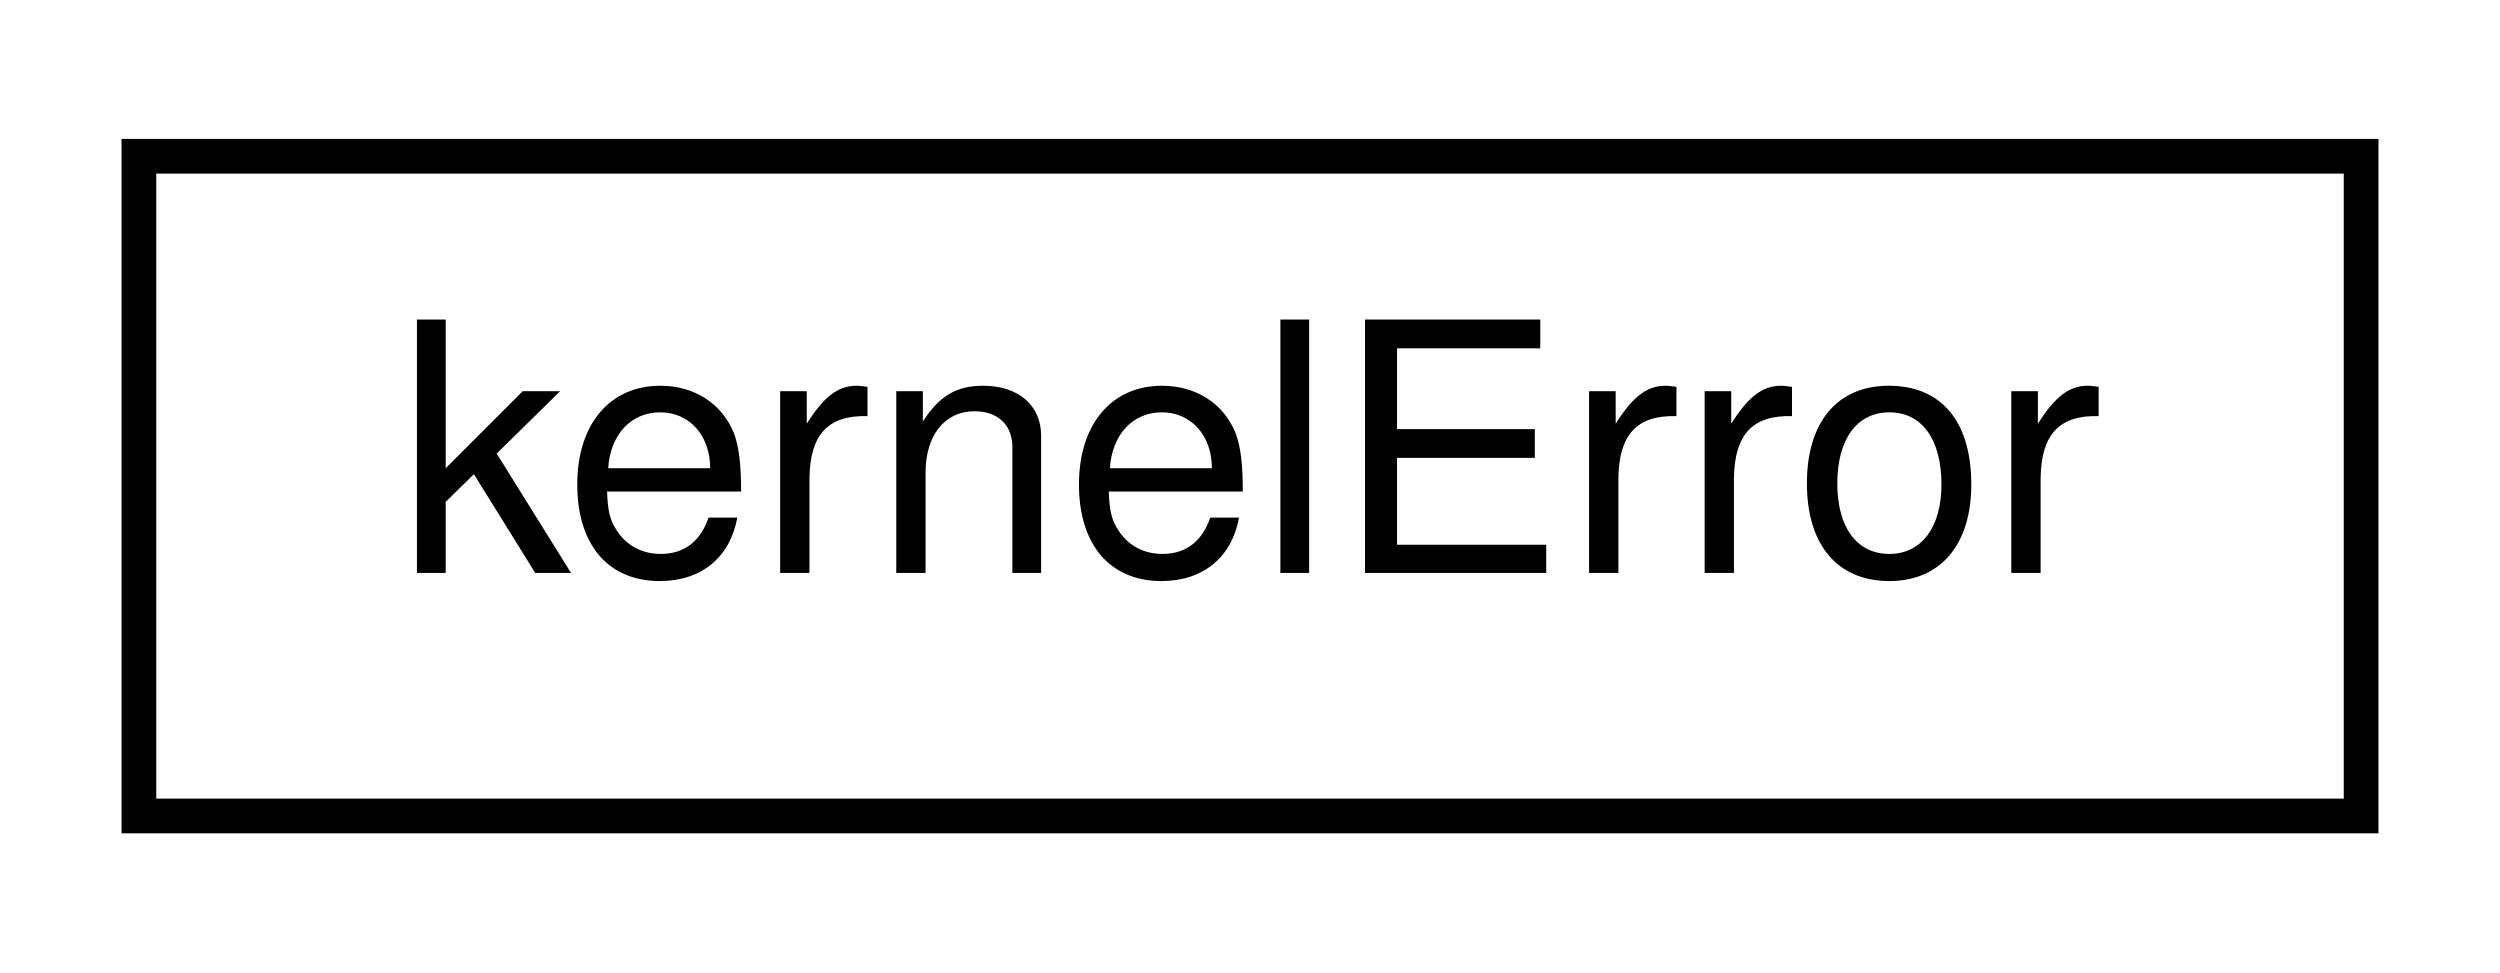
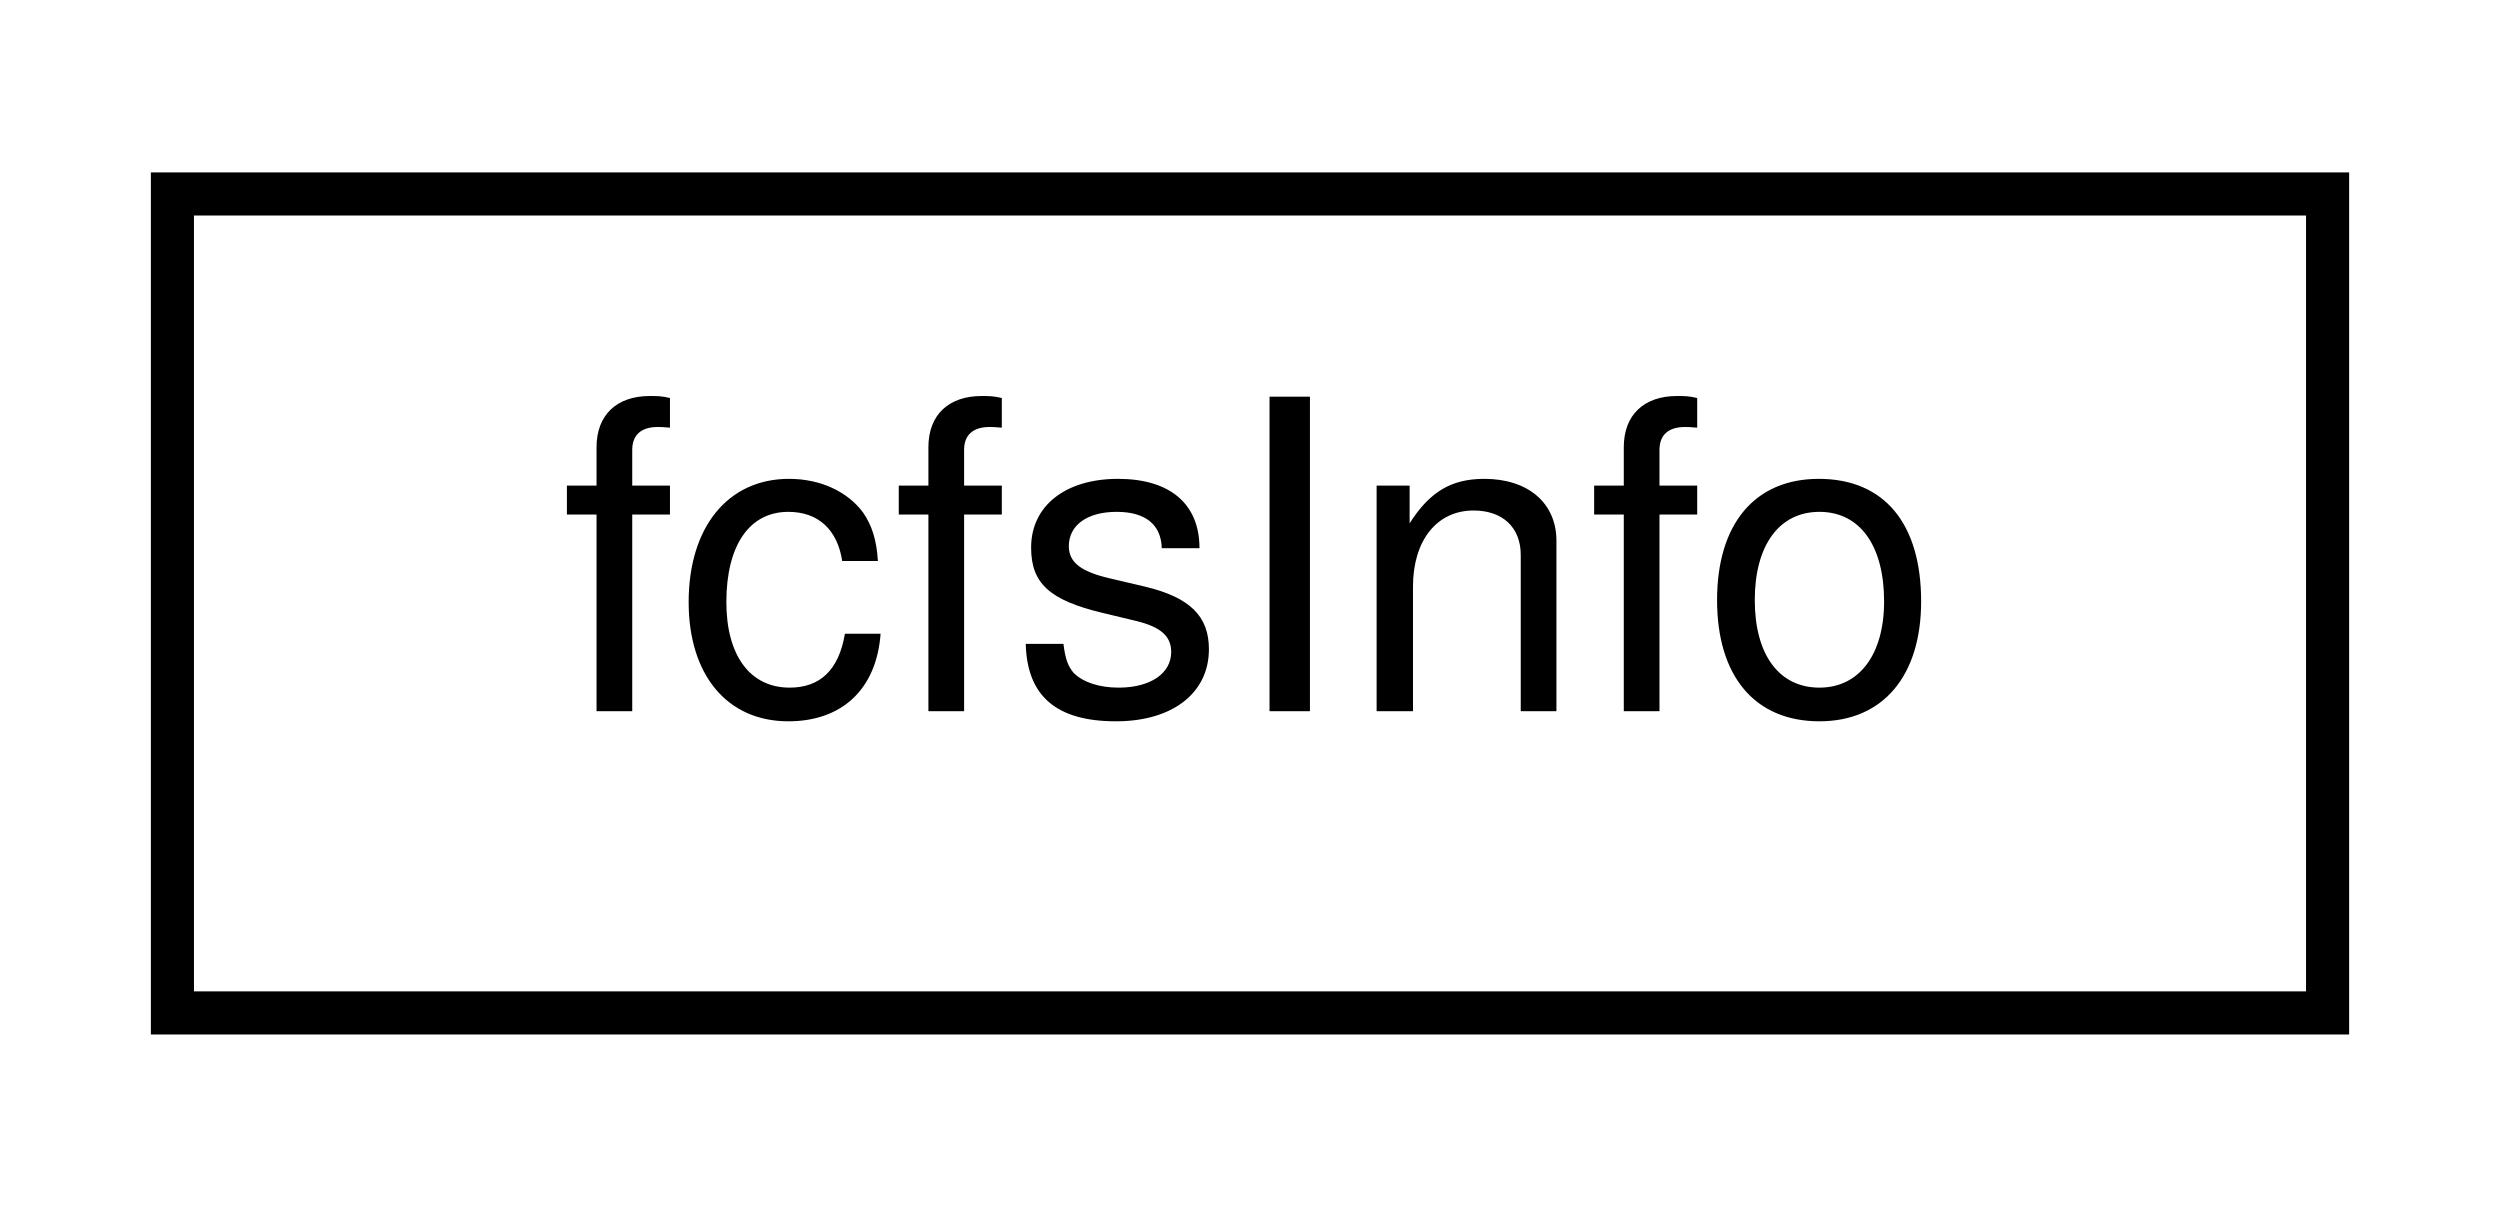
- <svg xmlns="http://www.w3.org/2000/svg" xmlns:xlink="http://www.w3.org/1999/xlink" width="72pt" height="28pt" viewBox="0.00 0.00 72.00 28.00">
+ <svg xmlns="http://www.w3.org/2000/svg" xmlns:xlink="http://www.w3.org/1999/xlink" width="58pt" height="28pt" viewBox="0.00 0.00 58.00 28.00">
  <g id="graph1" class="graph" transform="scale(1 1) rotate(0) translate(4 24)">
-     <polygon fill="white" stroke="white" points="-4,5 -4,-24 69,-24 69,5 -4,5" />
+     <polygon fill="white" stroke="white" points="-4,5 -4,-24 55,-24 55,5 -4,5" />
    <g id="node1" class="node">
-       <a xlink:href="dc/d4b/structkernelError.xhtml" target="_top" xlink:title="Struct containing kernel crash information.">
-         <polygon fill="white" stroke="black" points="0,-0.5 0,-19.5 64,-19.5 64,-0.5 0,-0.5" />
-         <text text-anchor="middle" x="32" y="-7.5" font-family="Helvetica,sans-Serif" font-size="10.00">kernelError</text>
+       <a xlink:href="d5/d4c/structfcfsInfo.xhtml" target="_top" xlink:title="Struct containing process info specific for FCFS scheduling.">
+         <polygon fill="white" stroke="black" points="0,-0.5 0,-19.5 50,-19.5 50,-0.5 0,-0.5" />
+         <text text-anchor="middle" x="25" y="-7.5" font-family="Helvetica,sans-Serif" font-size="10.00">fcfsInfo</text>
      </a>
    </g>
  </g>
</svg>
